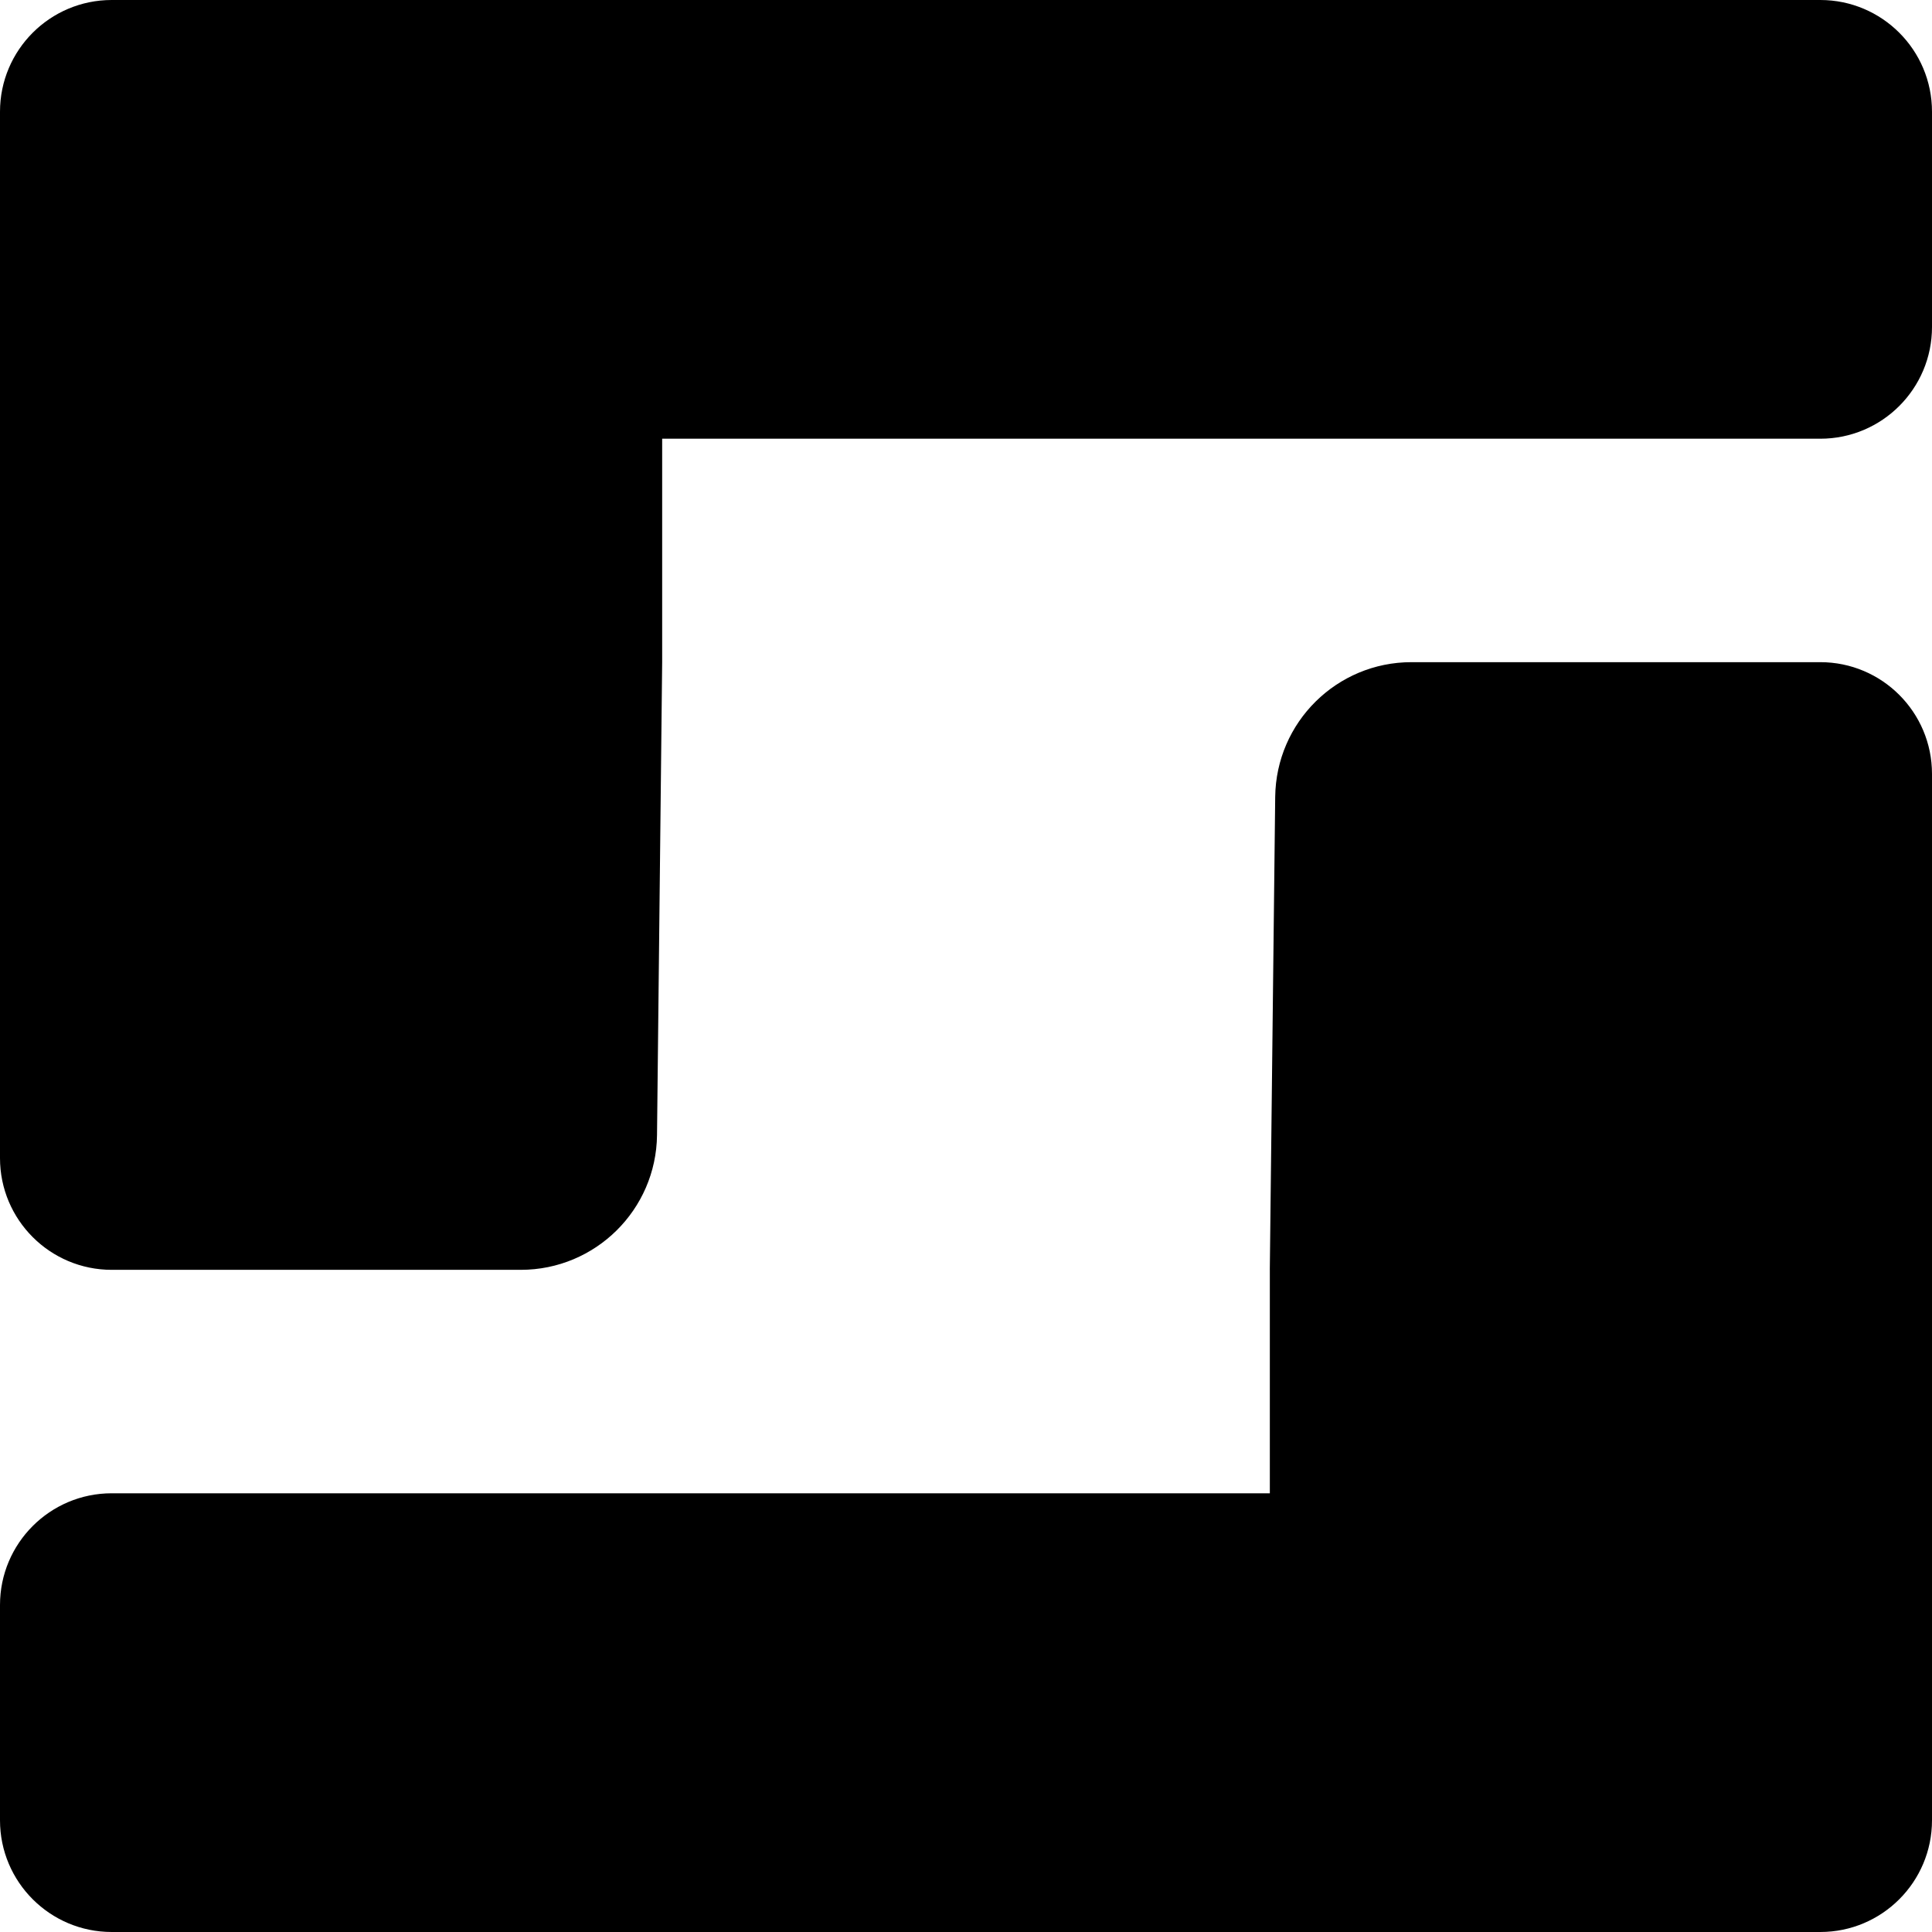
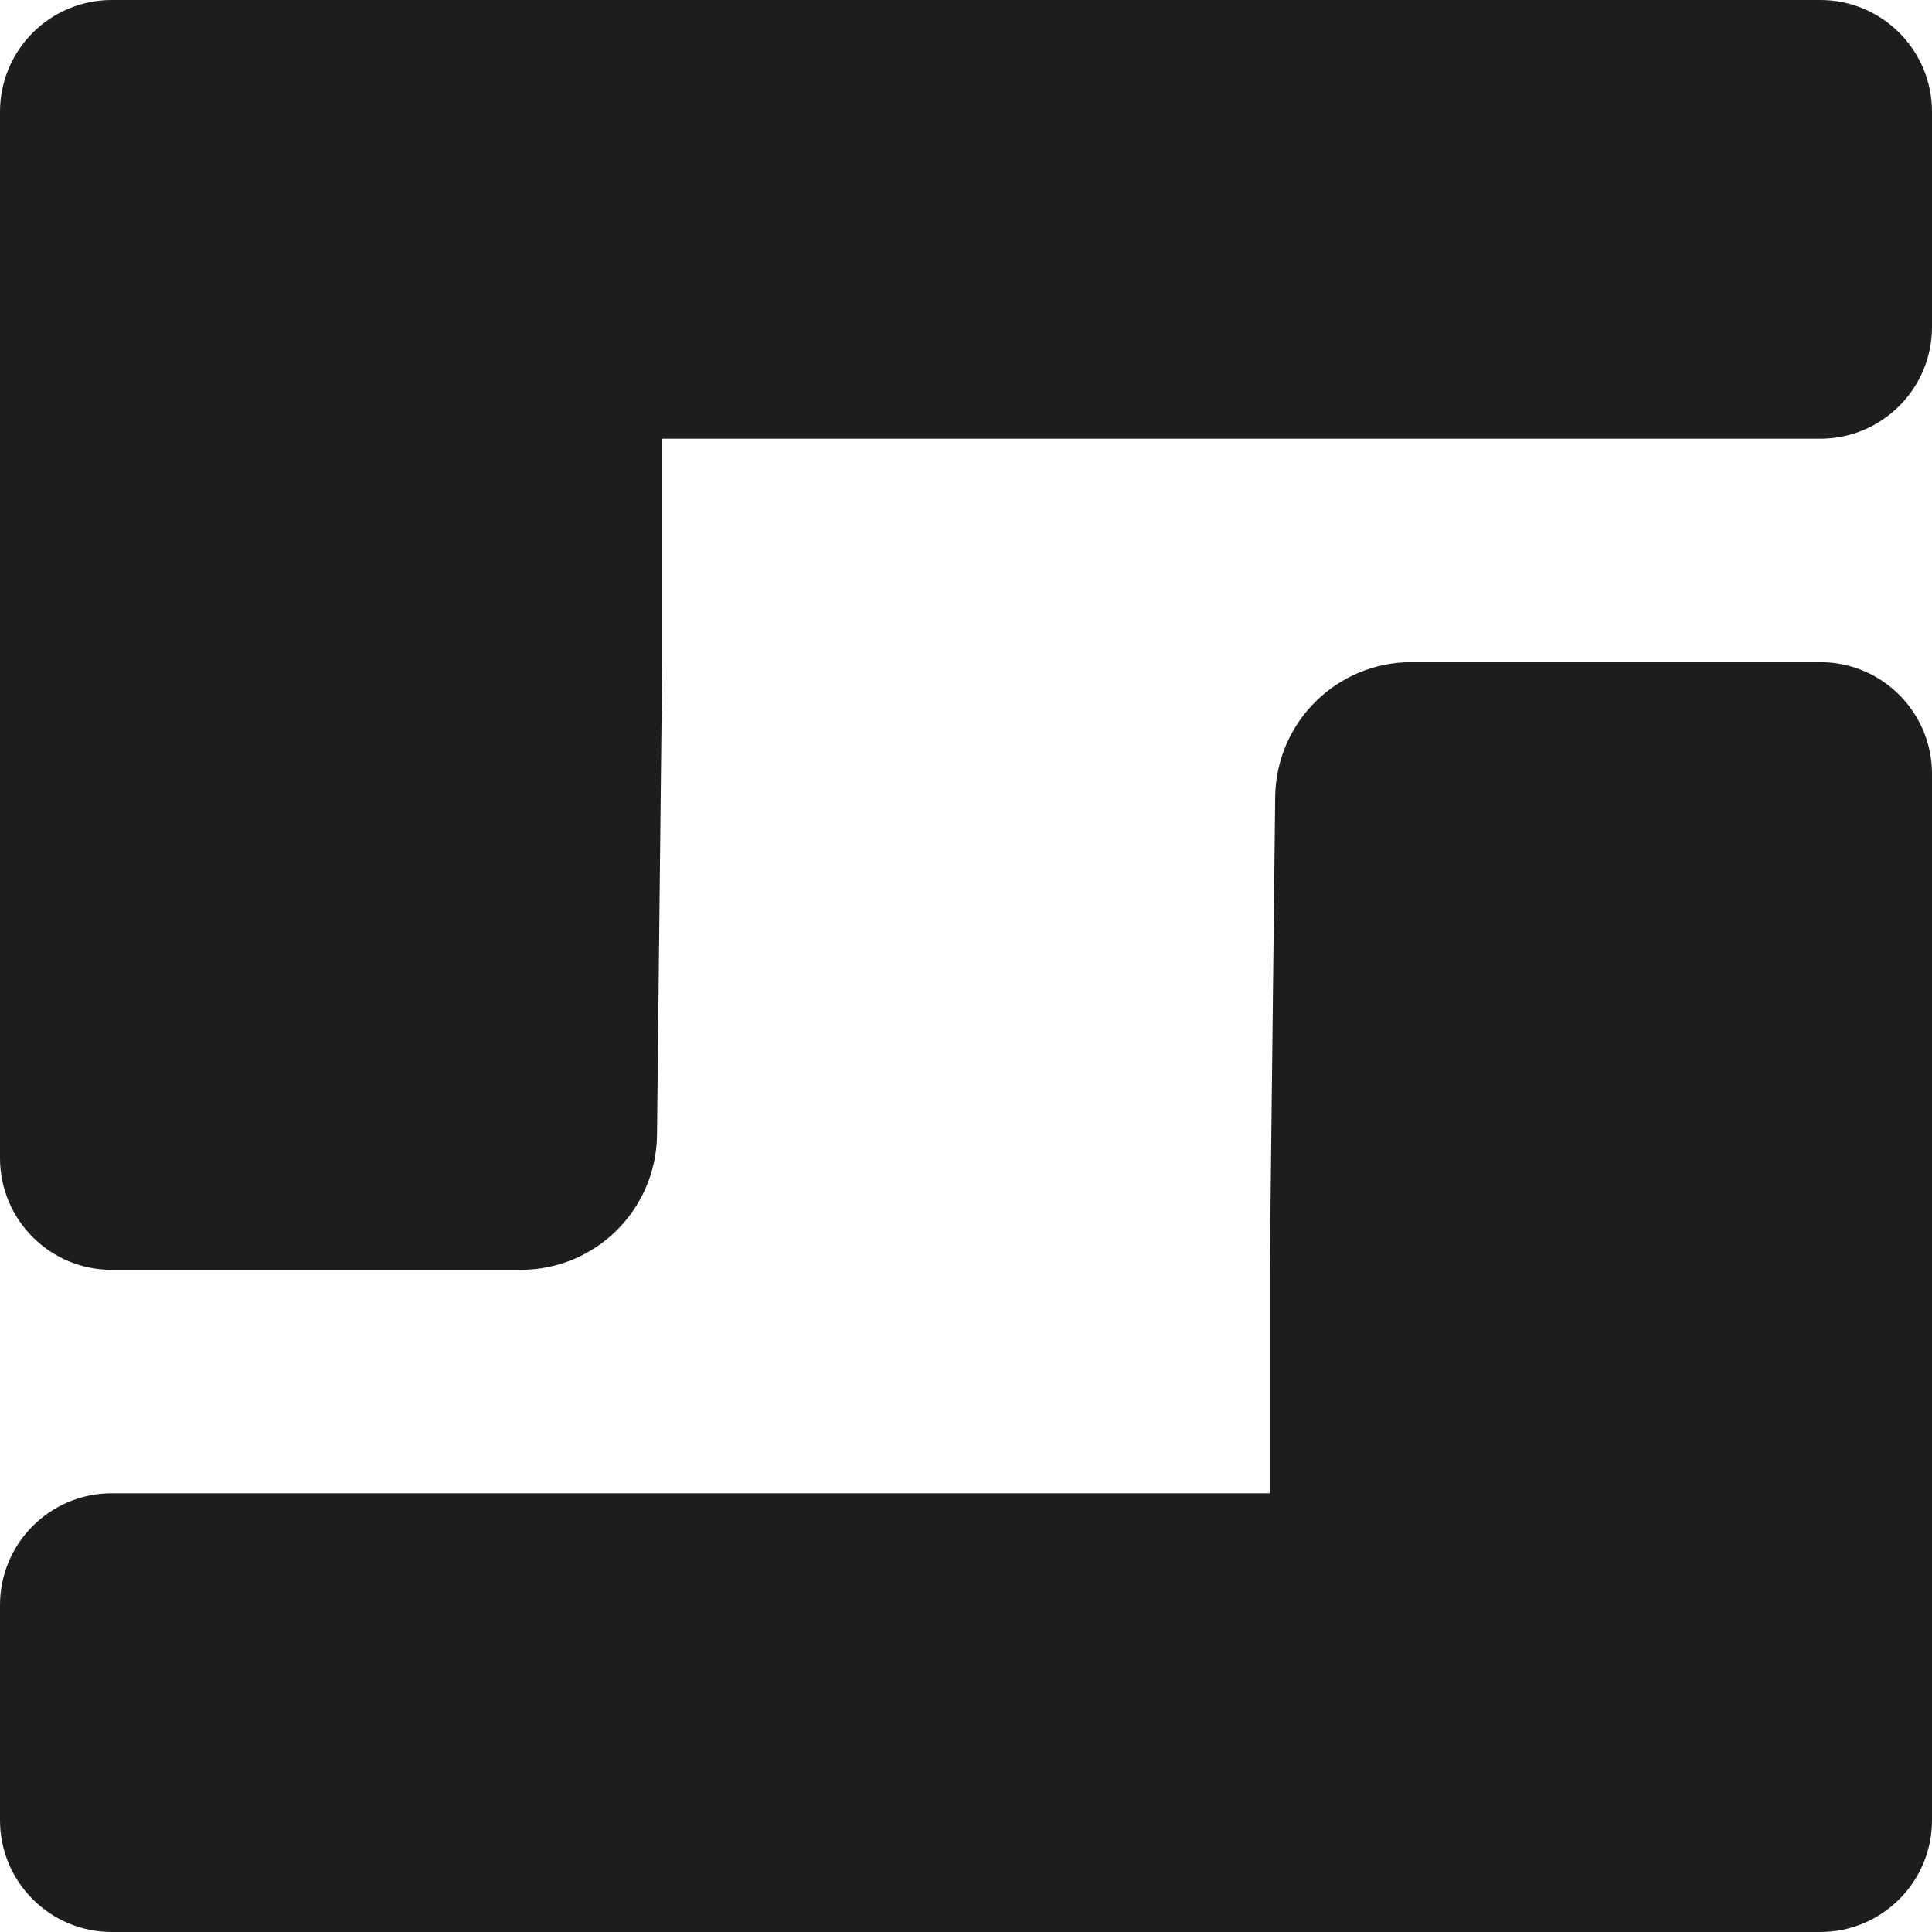
<svg xmlns="http://www.w3.org/2000/svg" id="Layer_2" data-name="Layer 2" viewBox="0 0 709 709">
+   <defs>
+     <style>
+       .cls-1 {
+         fill: #1d1d1b;
+       }
+     </style>
+   </defs>
  <g id="tipos">
    <g>
-       <path d="M466,466v82H41c-22.64,0-41,18.36-41,41v79c0,22.64,18.36,41,41,41H668c22.64,0,41-18.36,41-41V284c0-22.64-18.36-41-41-41h-150.03c-27.39,0-49.68,22.04-50,49.43l-1.98,173.57Z" />
-       <path d="M243,243v-82h425c22.64,0,41-18.36,41-41V41c0-22.64-18.36-41-41-41H41C18.36,0,0,18.36,0,41V425c0,22.64,18.36,41,41,41H191.11c27.4,0,49.7-22.05,50-49.45l1.89-173.55Z" />
+       <path class="cls-1" d="M466,466v82H41c-22.64,0-41,18.36-41,41v79c0,22.64,18.36,41,41,41H668c22.64,0,41-18.36,41-41V284c0-22.64-18.36-41-41-41h-150.03c-27.39,0-49.68,22.04-50,49.43l-1.98,173.57Z" />
+       <path class="cls-1" d="M243,243v-82h425c22.64,0,41-18.36,41-41V41c0-22.64-18.36-41-41-41H41C18.36,0,0,18.36,0,41V425c0,22.64,18.36,41,41,41H191.11c27.4,0,49.7-22.05,50-49.45l1.89-173.55Z" />
    </g>
  </g>
</svg>
